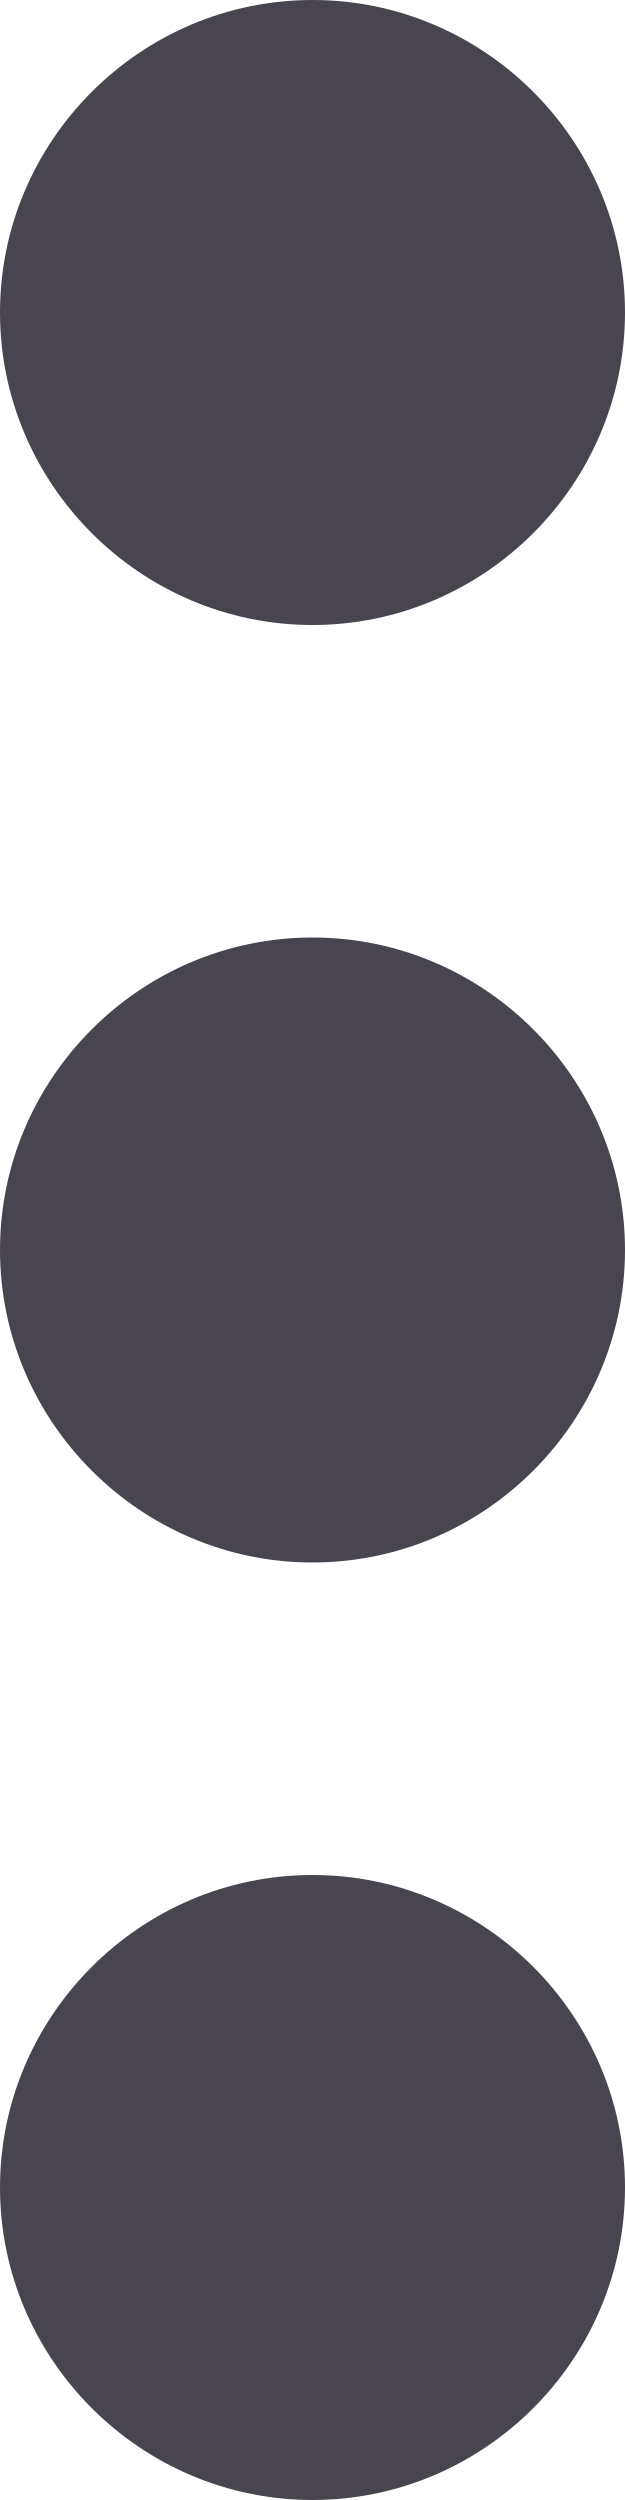
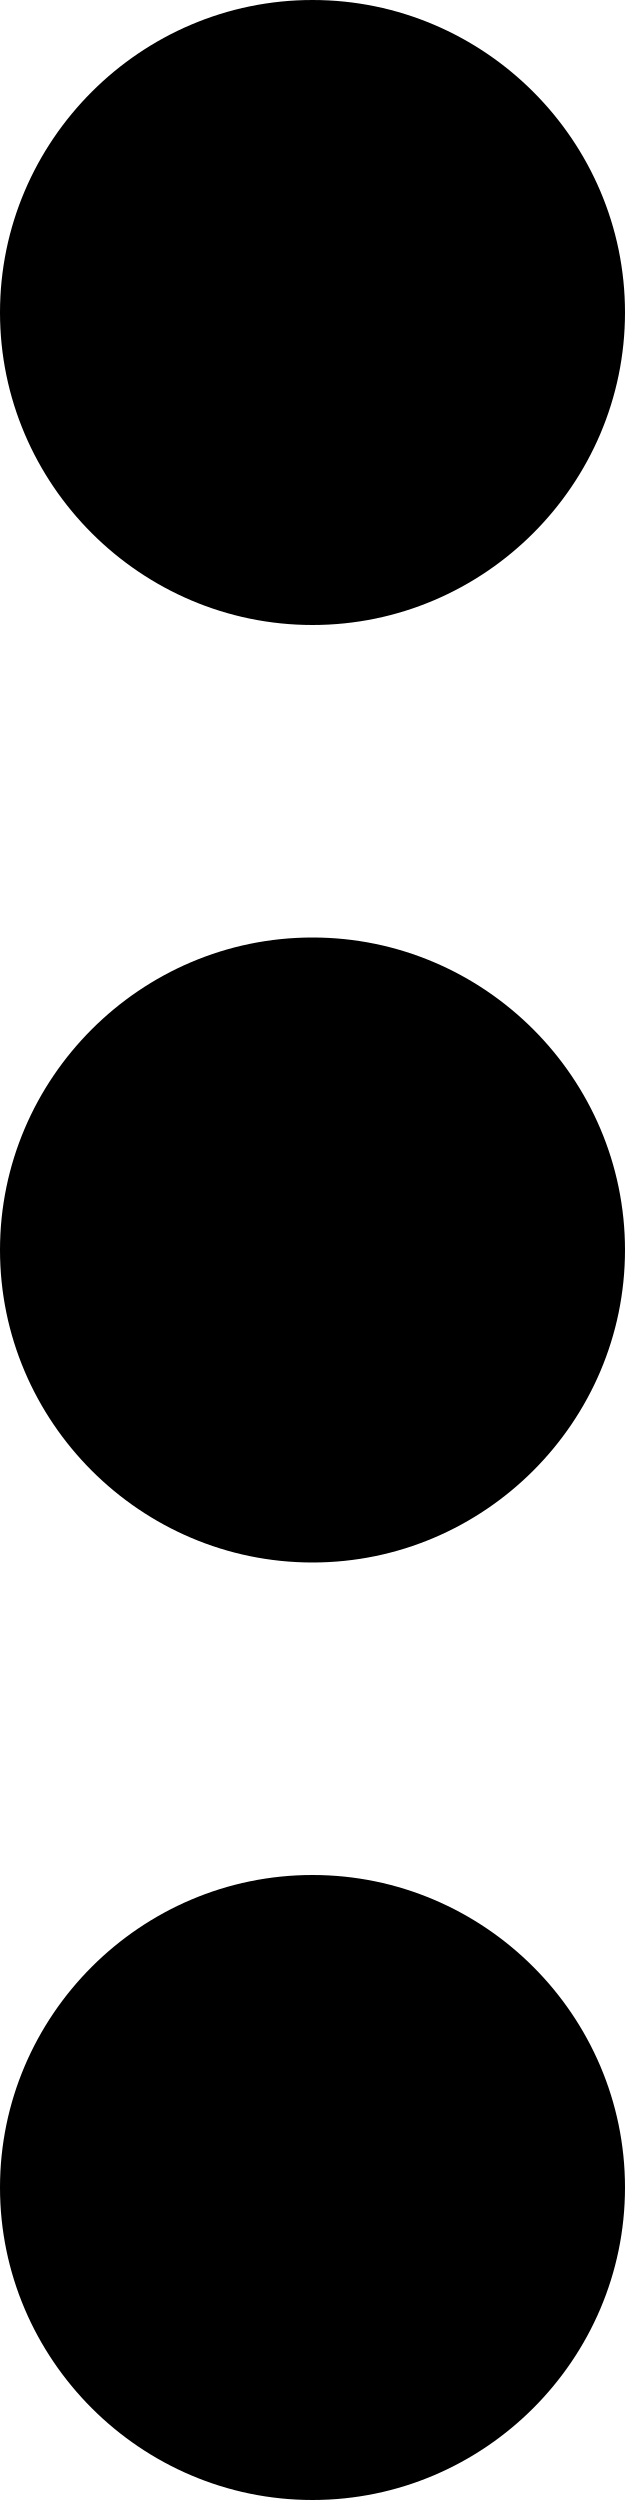
<svg xmlns="http://www.w3.org/2000/svg" class="icon-size-medium " viewBox="0 0 4 16">
-   <path fill-rule="evenodd" clip-rule="evenodd" d="M2 4c1.1 0 2-.9 2-2s-.9-2-2-2-2 .9-2 2 .9 2 2 2Zm0 2C.9 6 0 6.9 0 8s.9 2 2 2 2-.9 2-2-.9-2-2-2Zm-2 8c0-1.1.9-2 2-2s2 .9 2 2-.9 2-2 2-2-.9-2-2Z" fill="#49454F" />
+   <path fill-rule="evenodd" clip-rule="evenodd" d="M2 4c1.1 0 2-.9 2-2s-.9-2-2-2-2 .9-2 2 .9 2 2 2Zm0 2C.9 6 0 6.9 0 8s.9 2 2 2 2-.9 2-2-.9-2-2-2Zm-2 8c0-1.1.9-2 2-2s2 .9 2 2-.9 2-2 2-2-.9-2-2Z" />
</svg>
